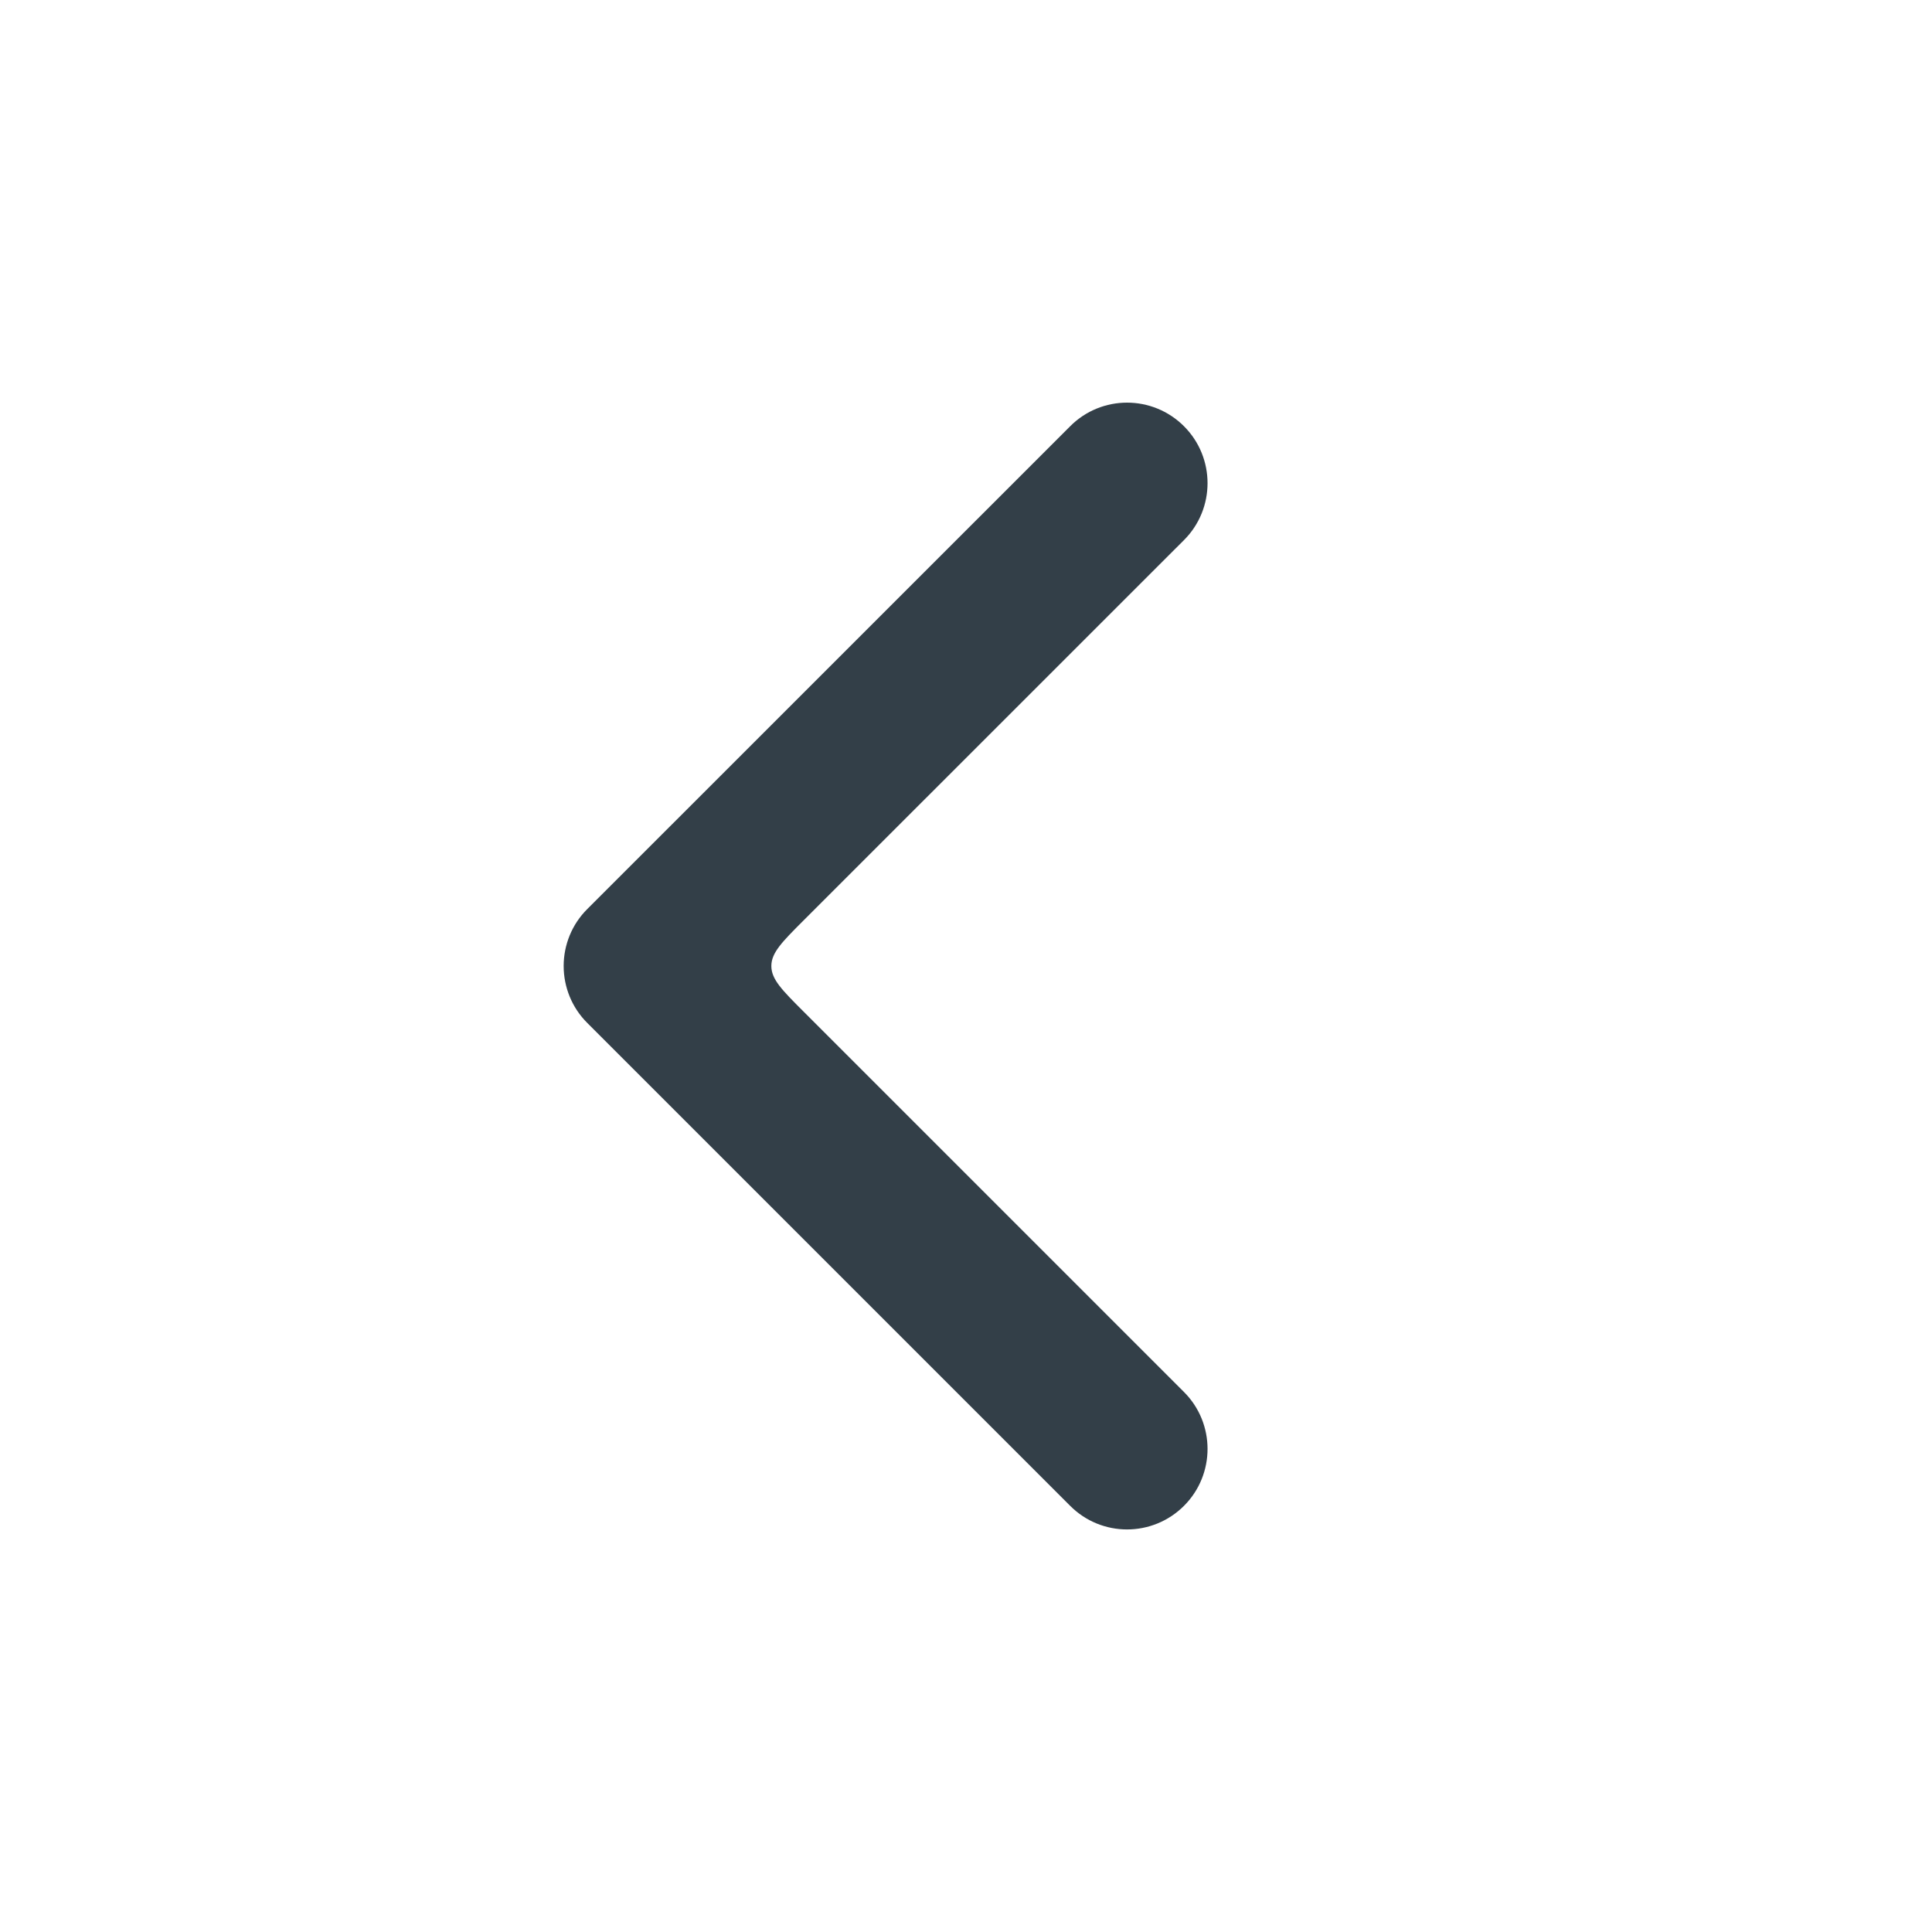
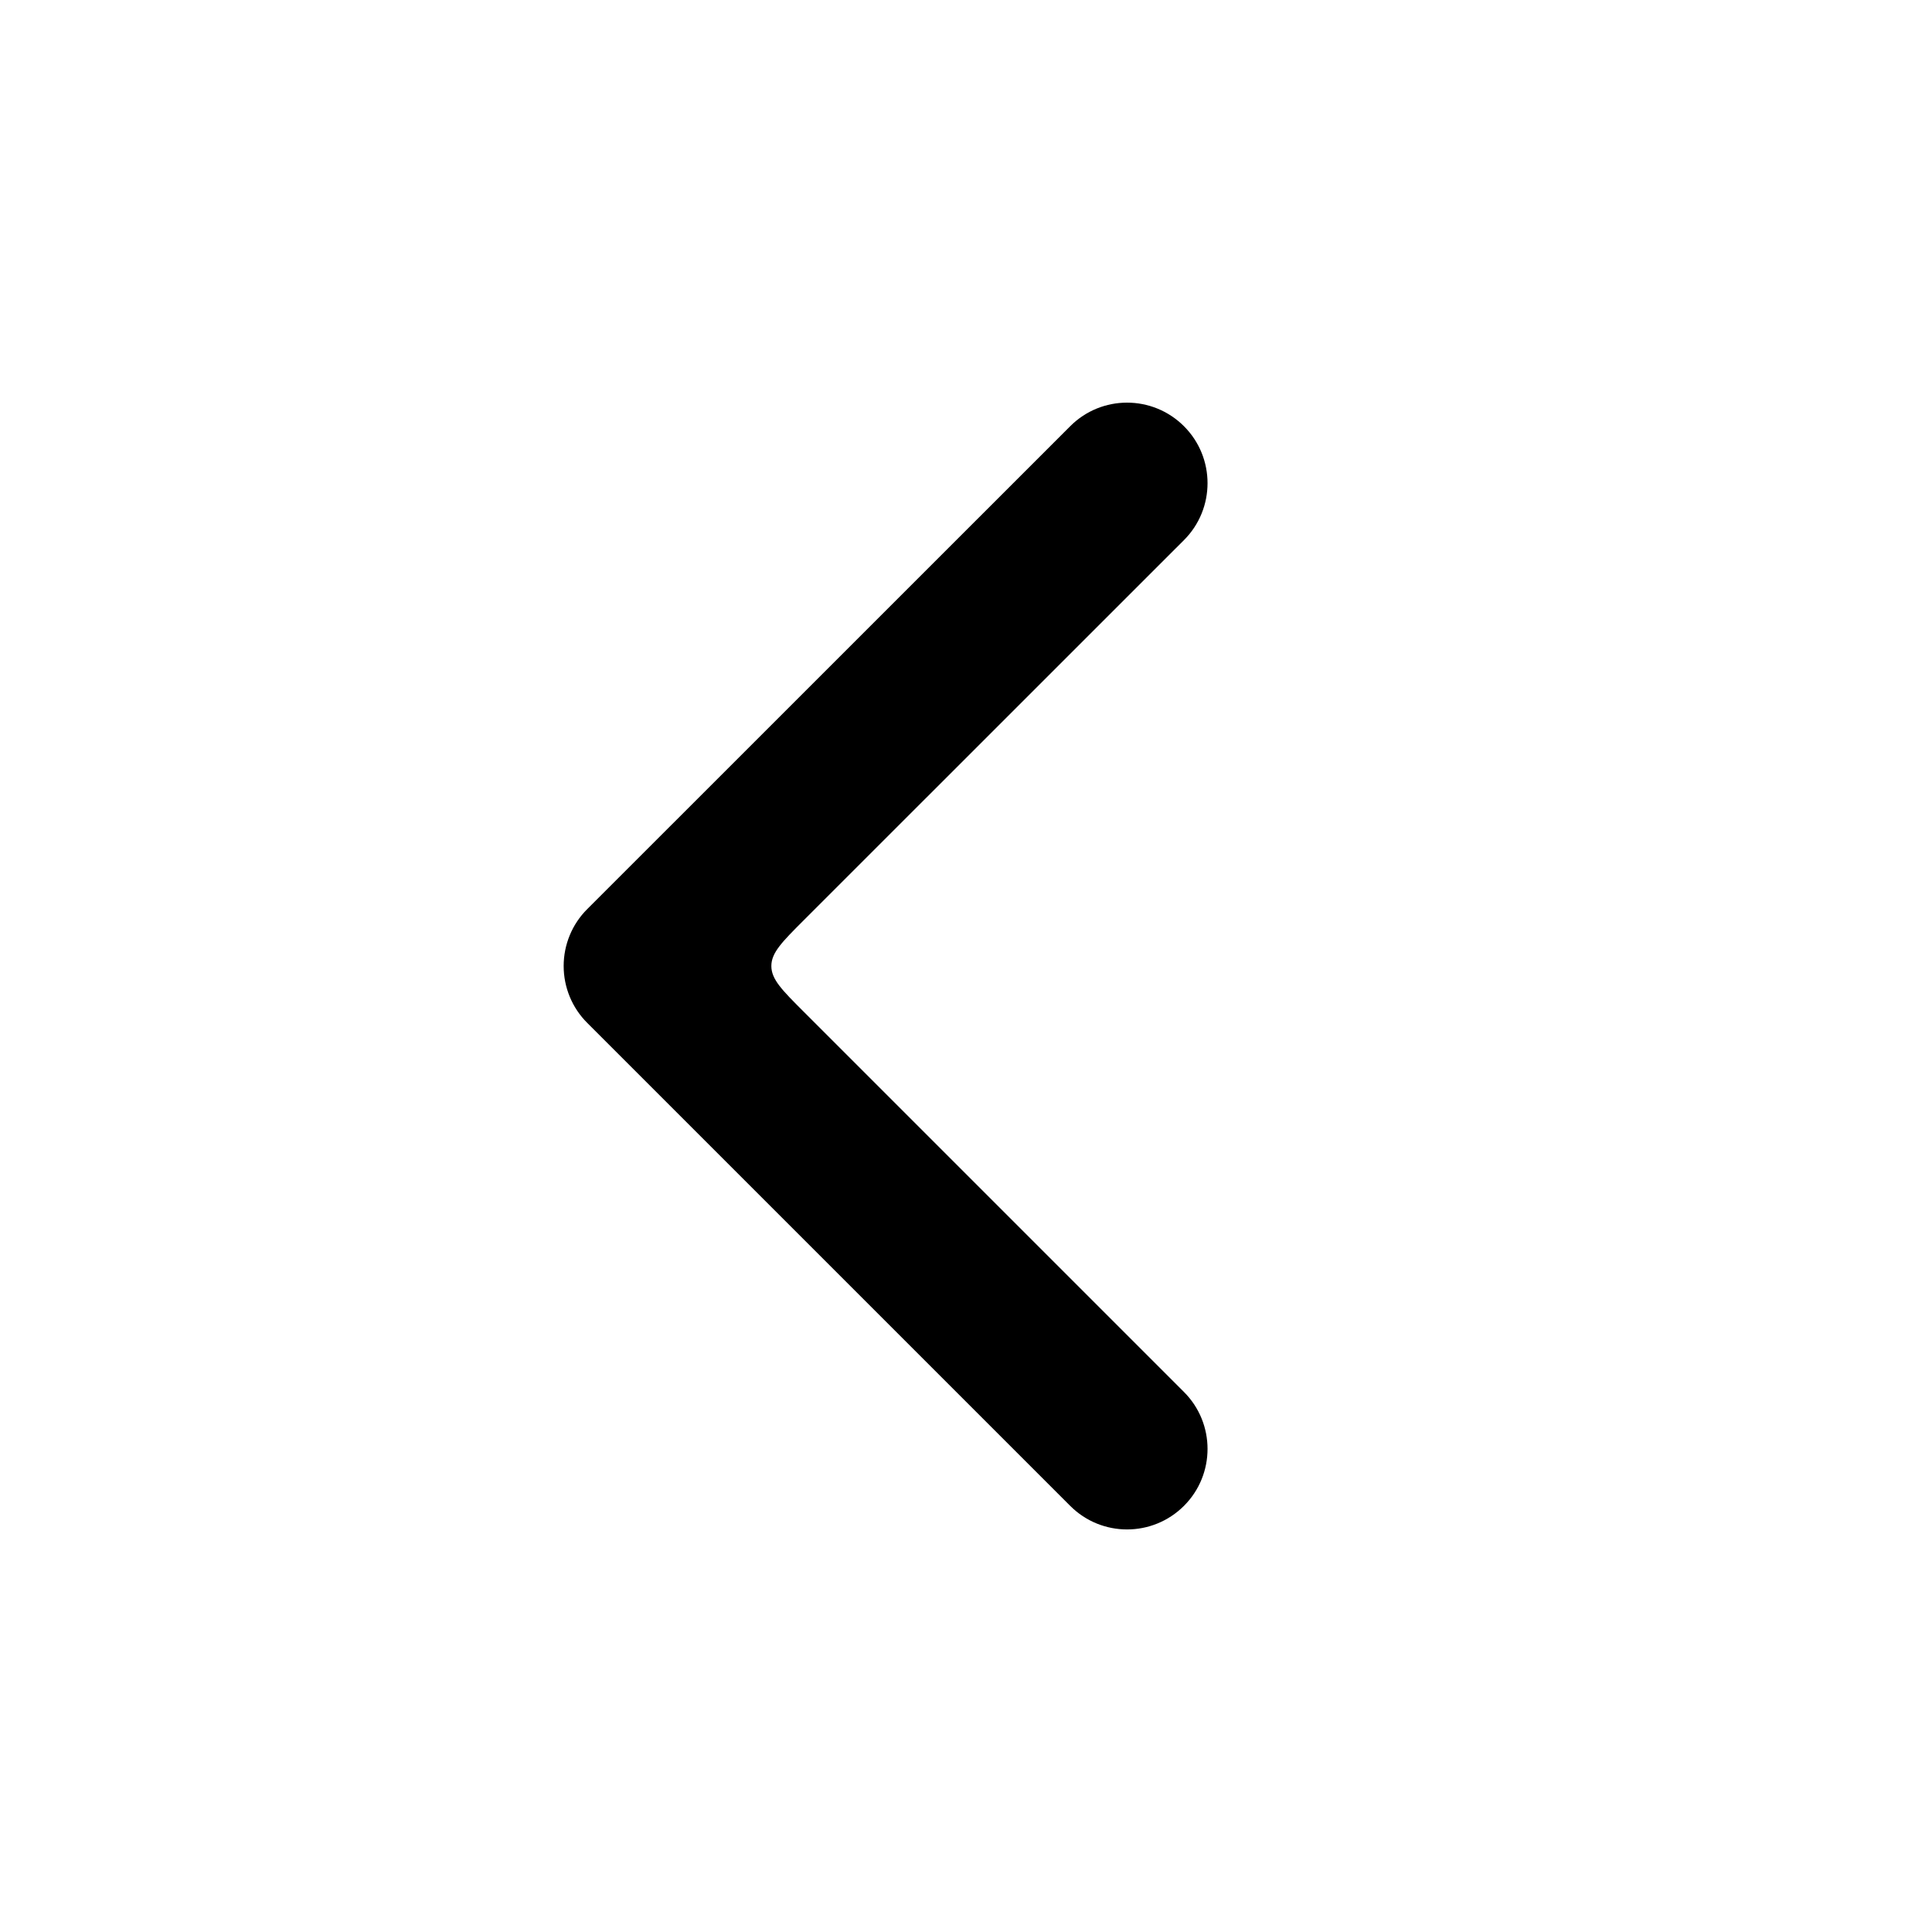
<svg xmlns="http://www.w3.org/2000/svg" width="24" height="24" viewBox="0 0 24 24" fill="none">
-   <path fill-rule="evenodd" clip-rule="evenodd" d="M14.708 18.706C15.098 18.316 15.098 17.682 14.708 17.292L9.982 12.566C9.715 12.299 9.582 12.166 9.582 12C9.582 11.835 9.715 11.701 9.982 11.434L14.708 6.709C15.098 6.319 15.098 5.685 14.708 5.295C14.317 4.904 13.684 4.904 13.294 5.295L7.295 11.293C7.107 11.48 7.002 11.735 7.002 12C7.002 12.265 7.107 12.52 7.295 12.707L13.294 18.706C13.684 19.097 14.317 19.097 14.708 18.706Z" fill="#333F48" />
+   <path fill-rule="evenodd" clip-rule="evenodd" d="M14.708 18.706C15.098 18.316 15.098 17.682 14.708 17.292L9.982 12.566C9.715 12.299 9.582 12.166 9.582 12C9.582 11.835 9.715 11.701 9.982 11.434L14.708 6.709C15.098 6.319 15.098 5.685 14.708 5.295C14.317 4.904 13.684 4.904 13.294 5.295L7.295 11.293C7.107 11.48 7.002 11.735 7.002 12C7.002 12.265 7.107 12.52 7.295 12.707L13.294 18.706C13.684 19.097 14.317 19.097 14.708 18.706Z" fill="currentColor" />
</svg>
